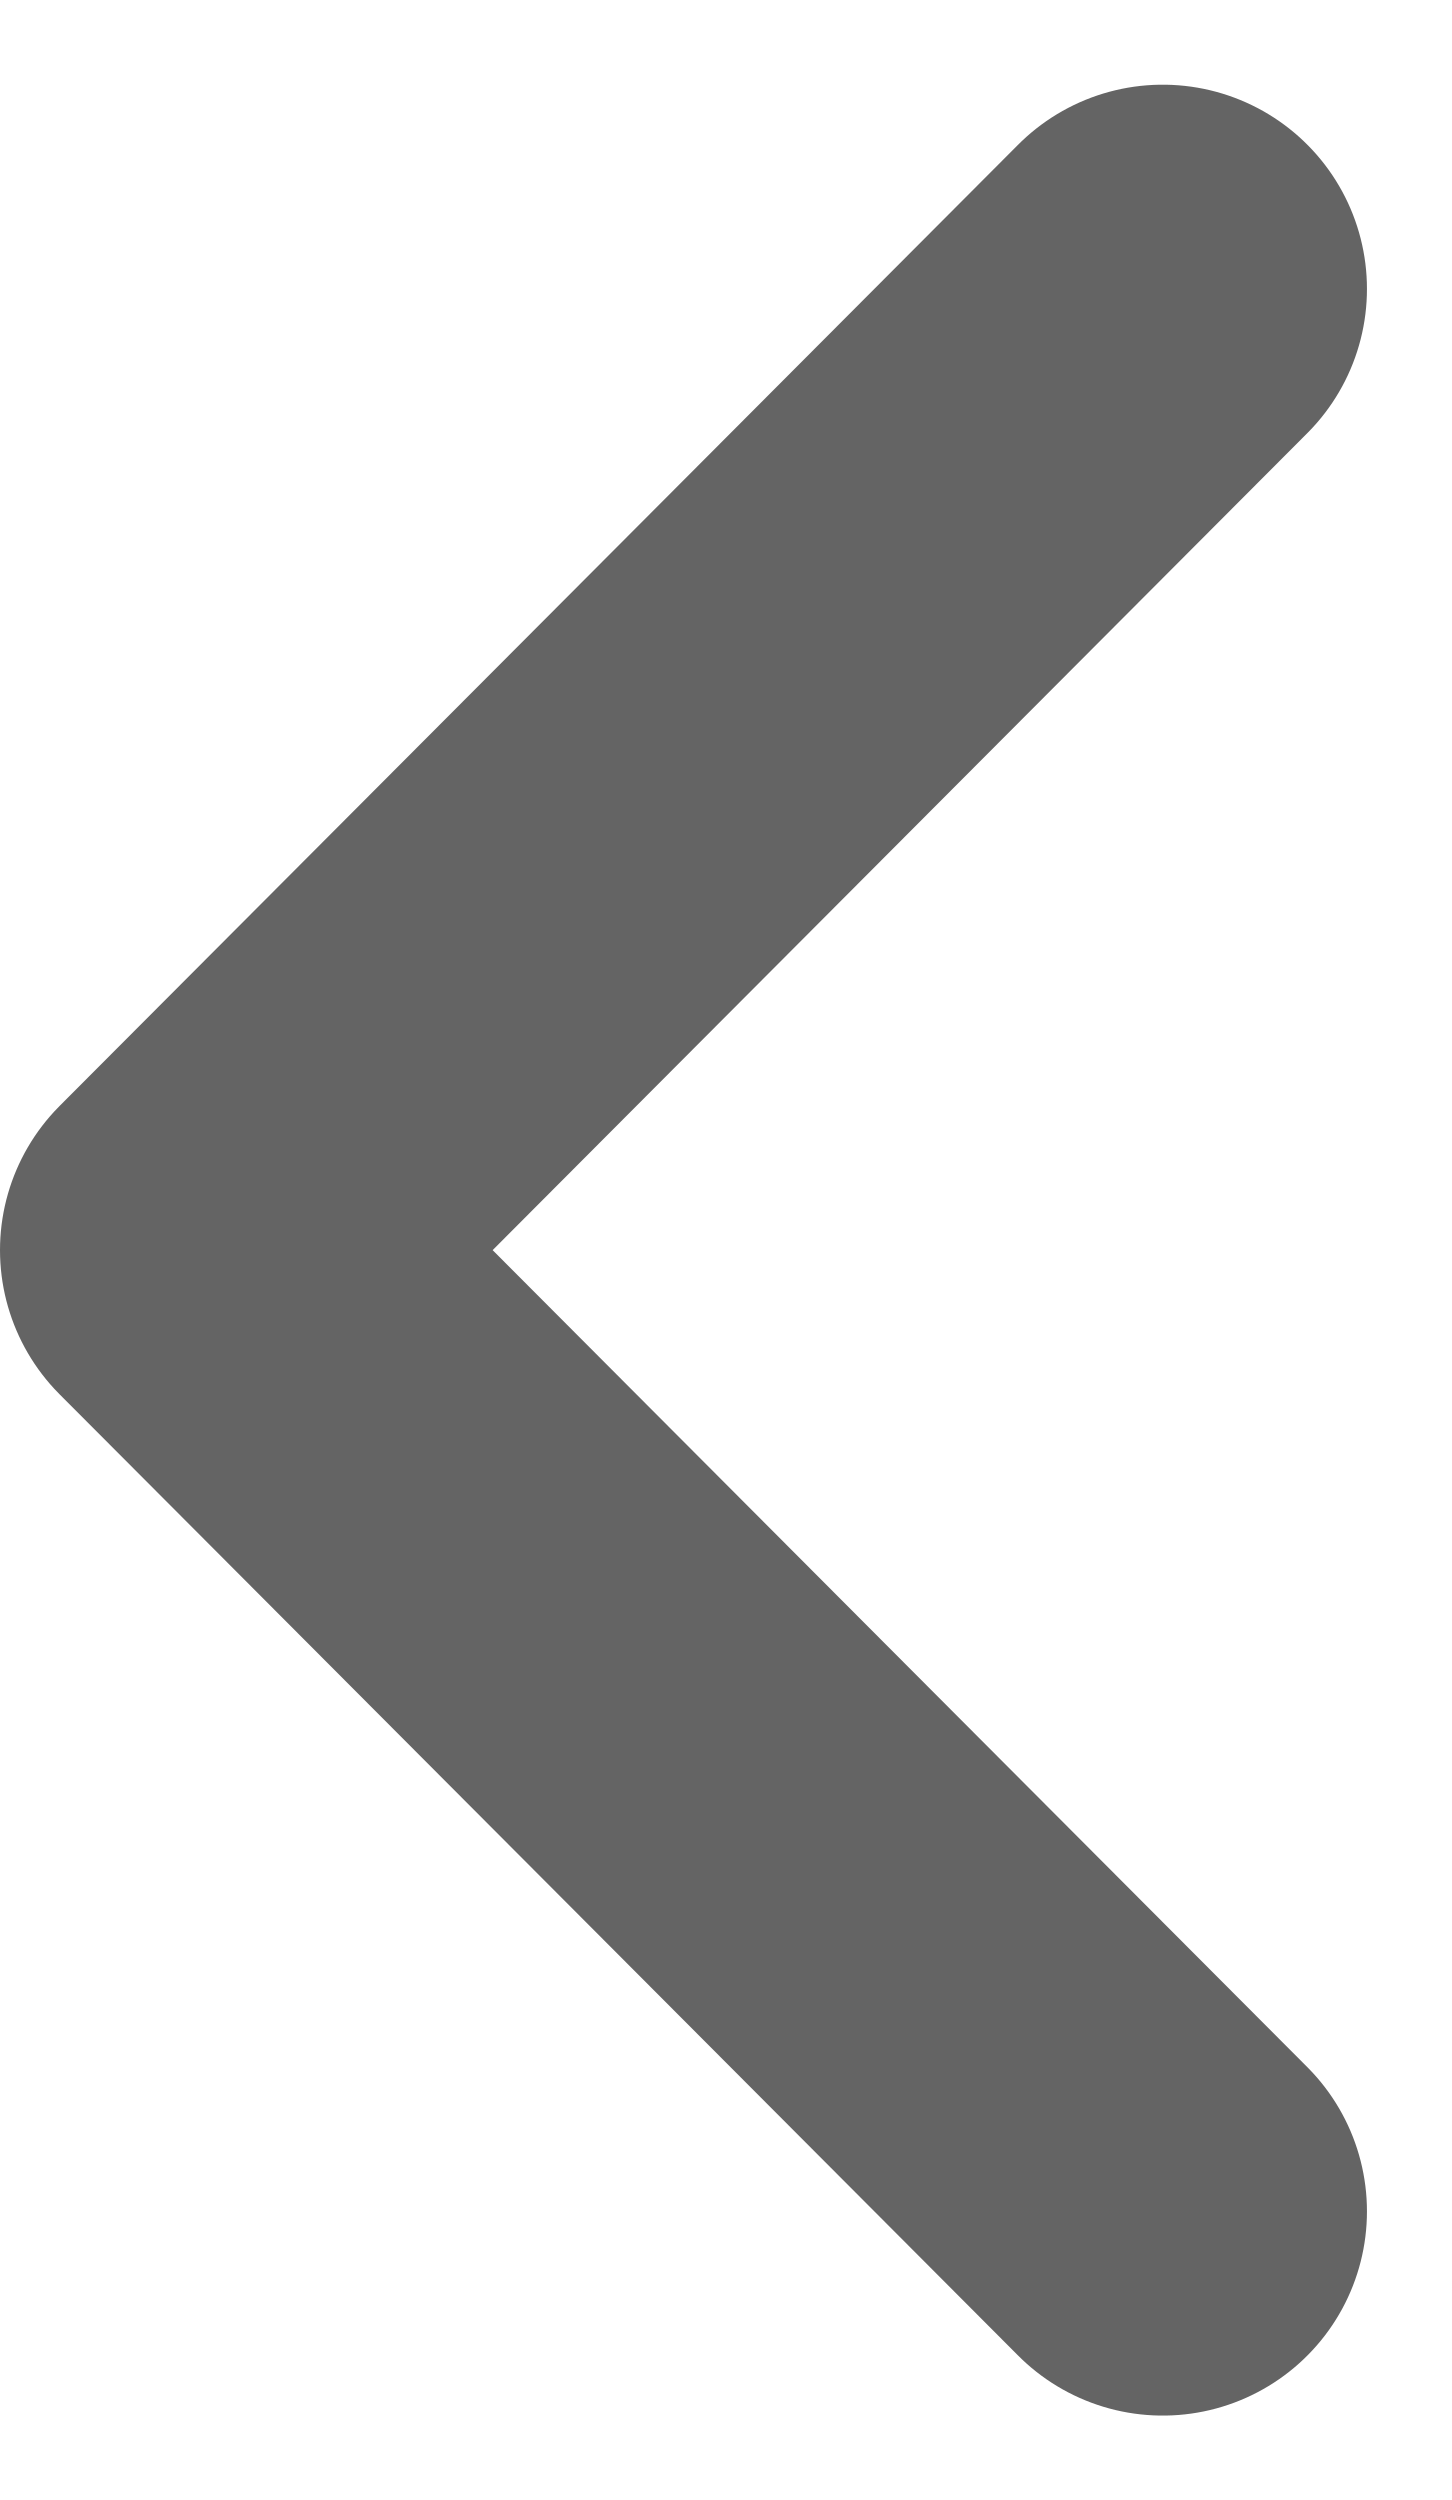
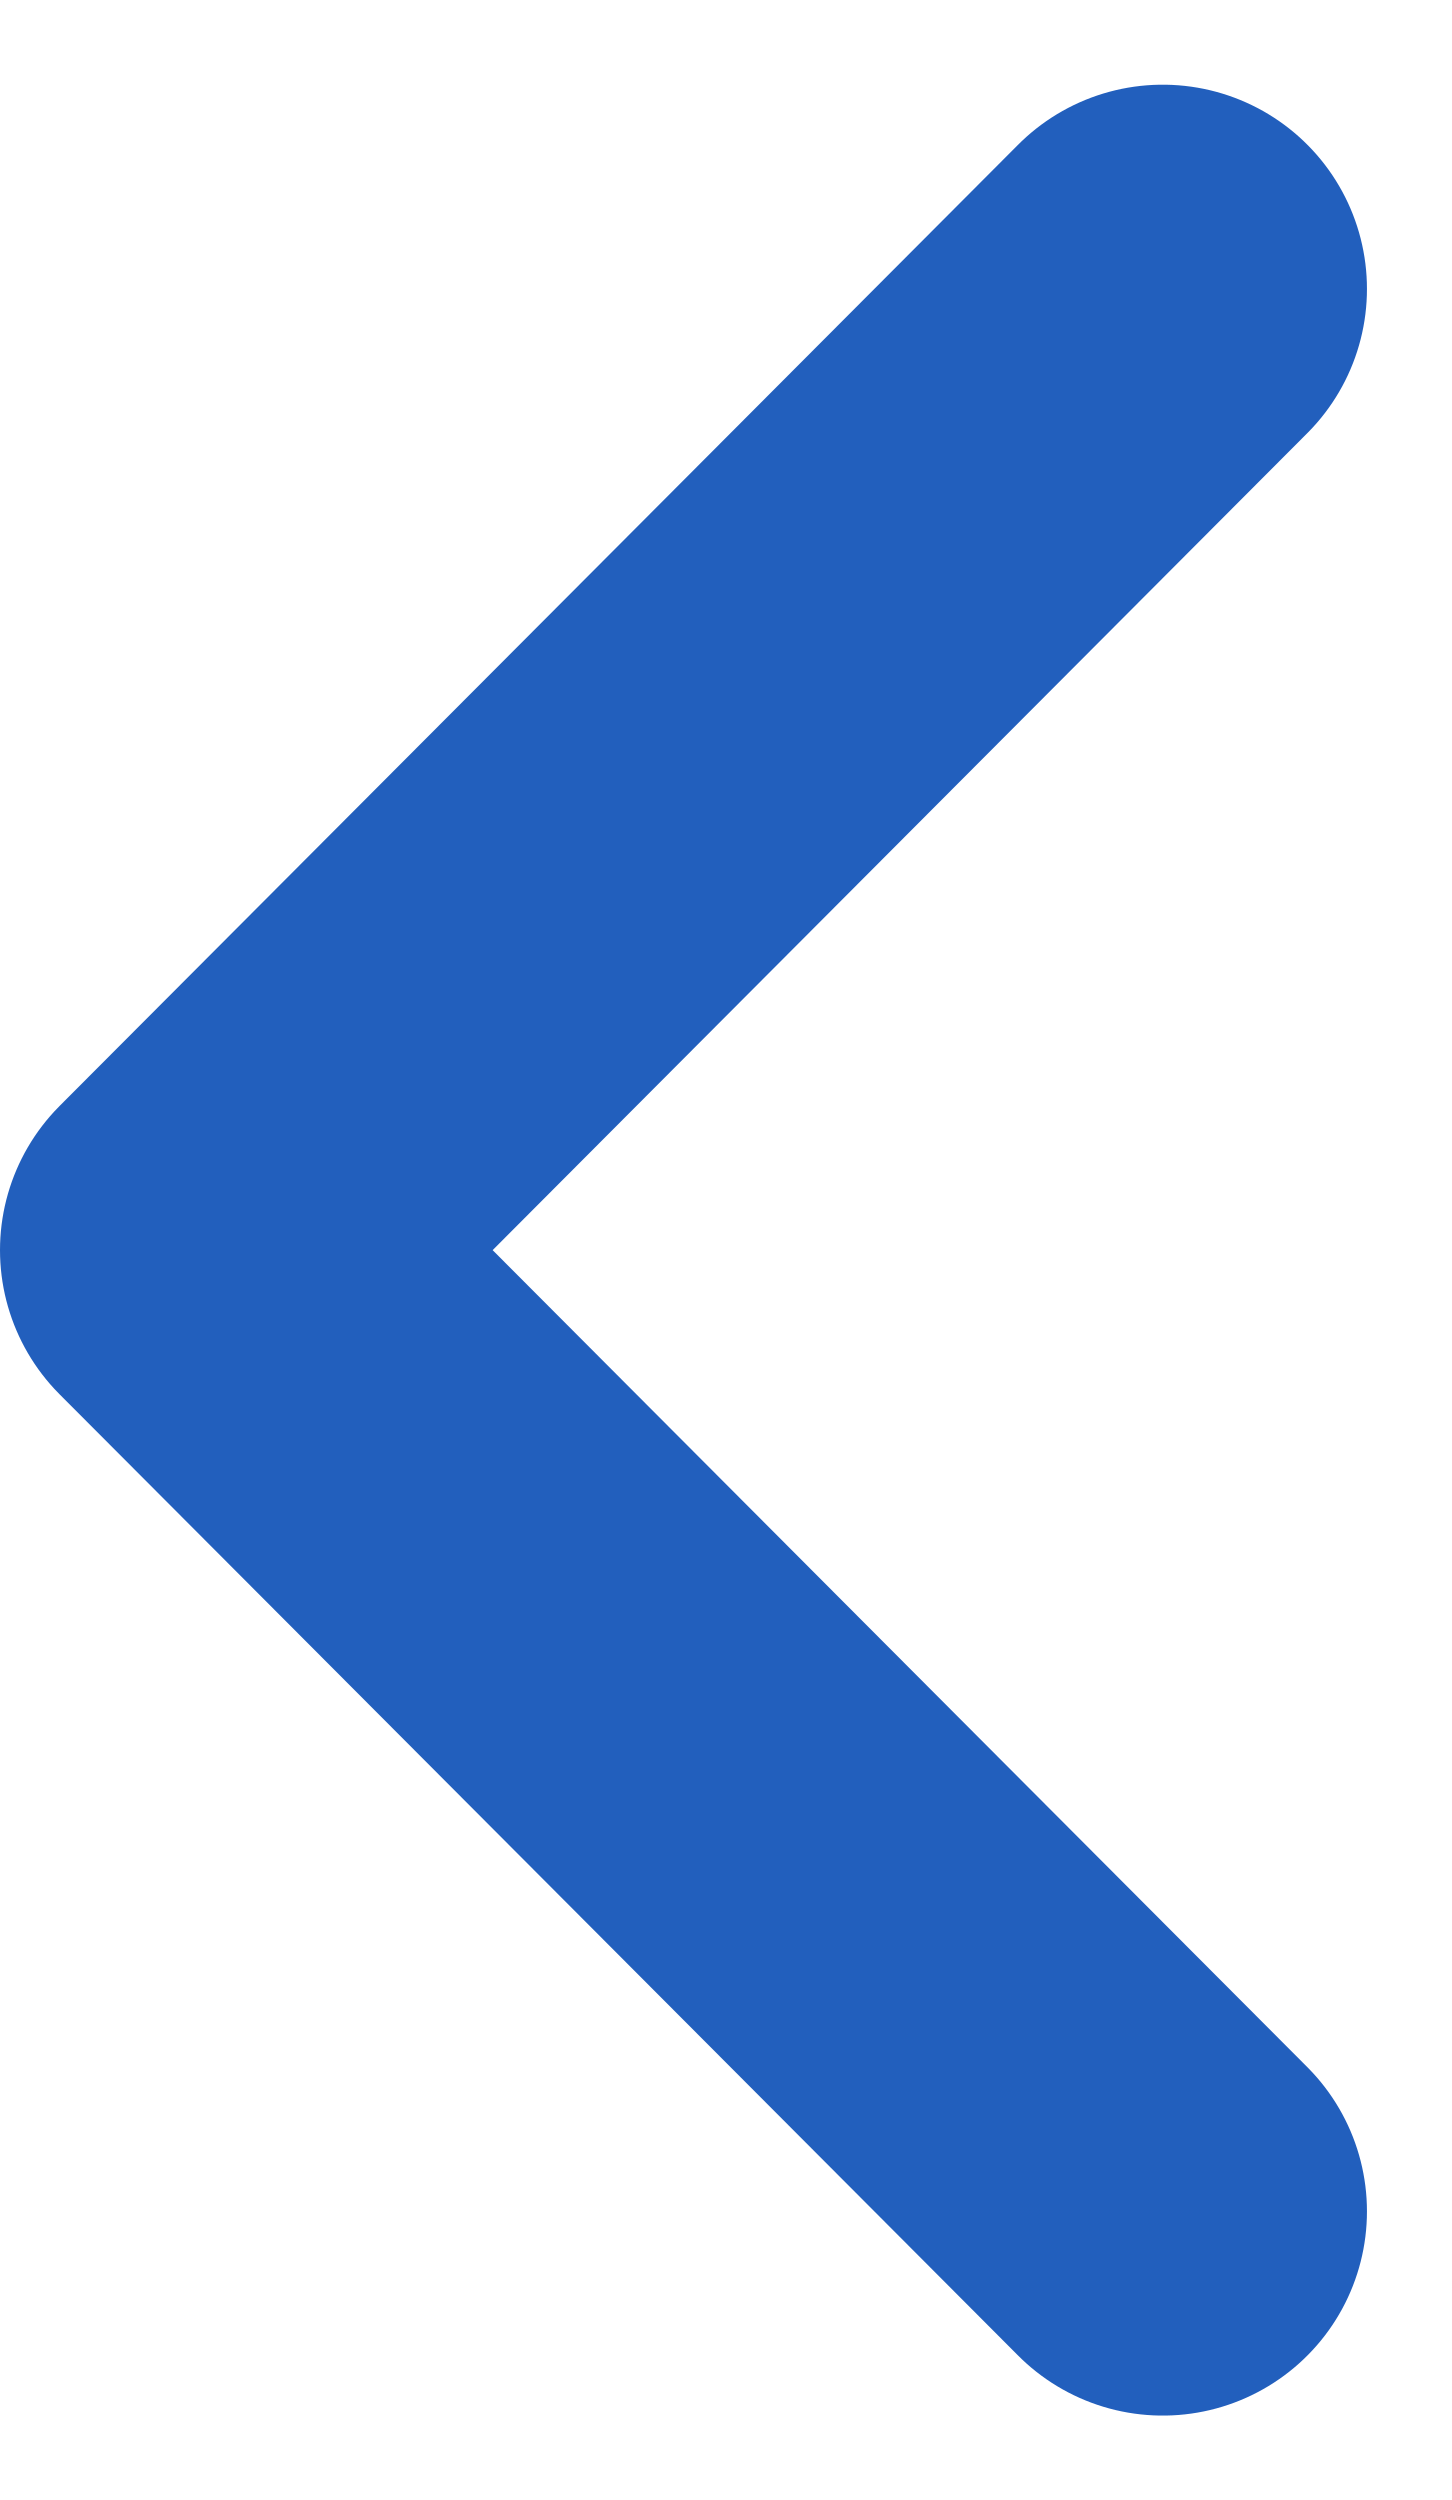
<svg xmlns="http://www.w3.org/2000/svg" width="5.331" height="9.181" viewBox="0 0 5.331 9.181">
-   <path id="Vector" d="M3.52,7.06,0,3.53,3.52,0" transform="translate(0.75 1.061)" fill="none" stroke="#646464" stroke-linecap="round" stroke-linejoin="round" stroke-width="1.5" />
+   <path id="Vector" d="M3.52,7.06,0,3.53,3.52,0" transform="translate(0.75 1.061)" fill="none" stroke="#225fbd" stroke-linecap="round" stroke-linejoin="round" stroke-width="1.5" />
</svg>
